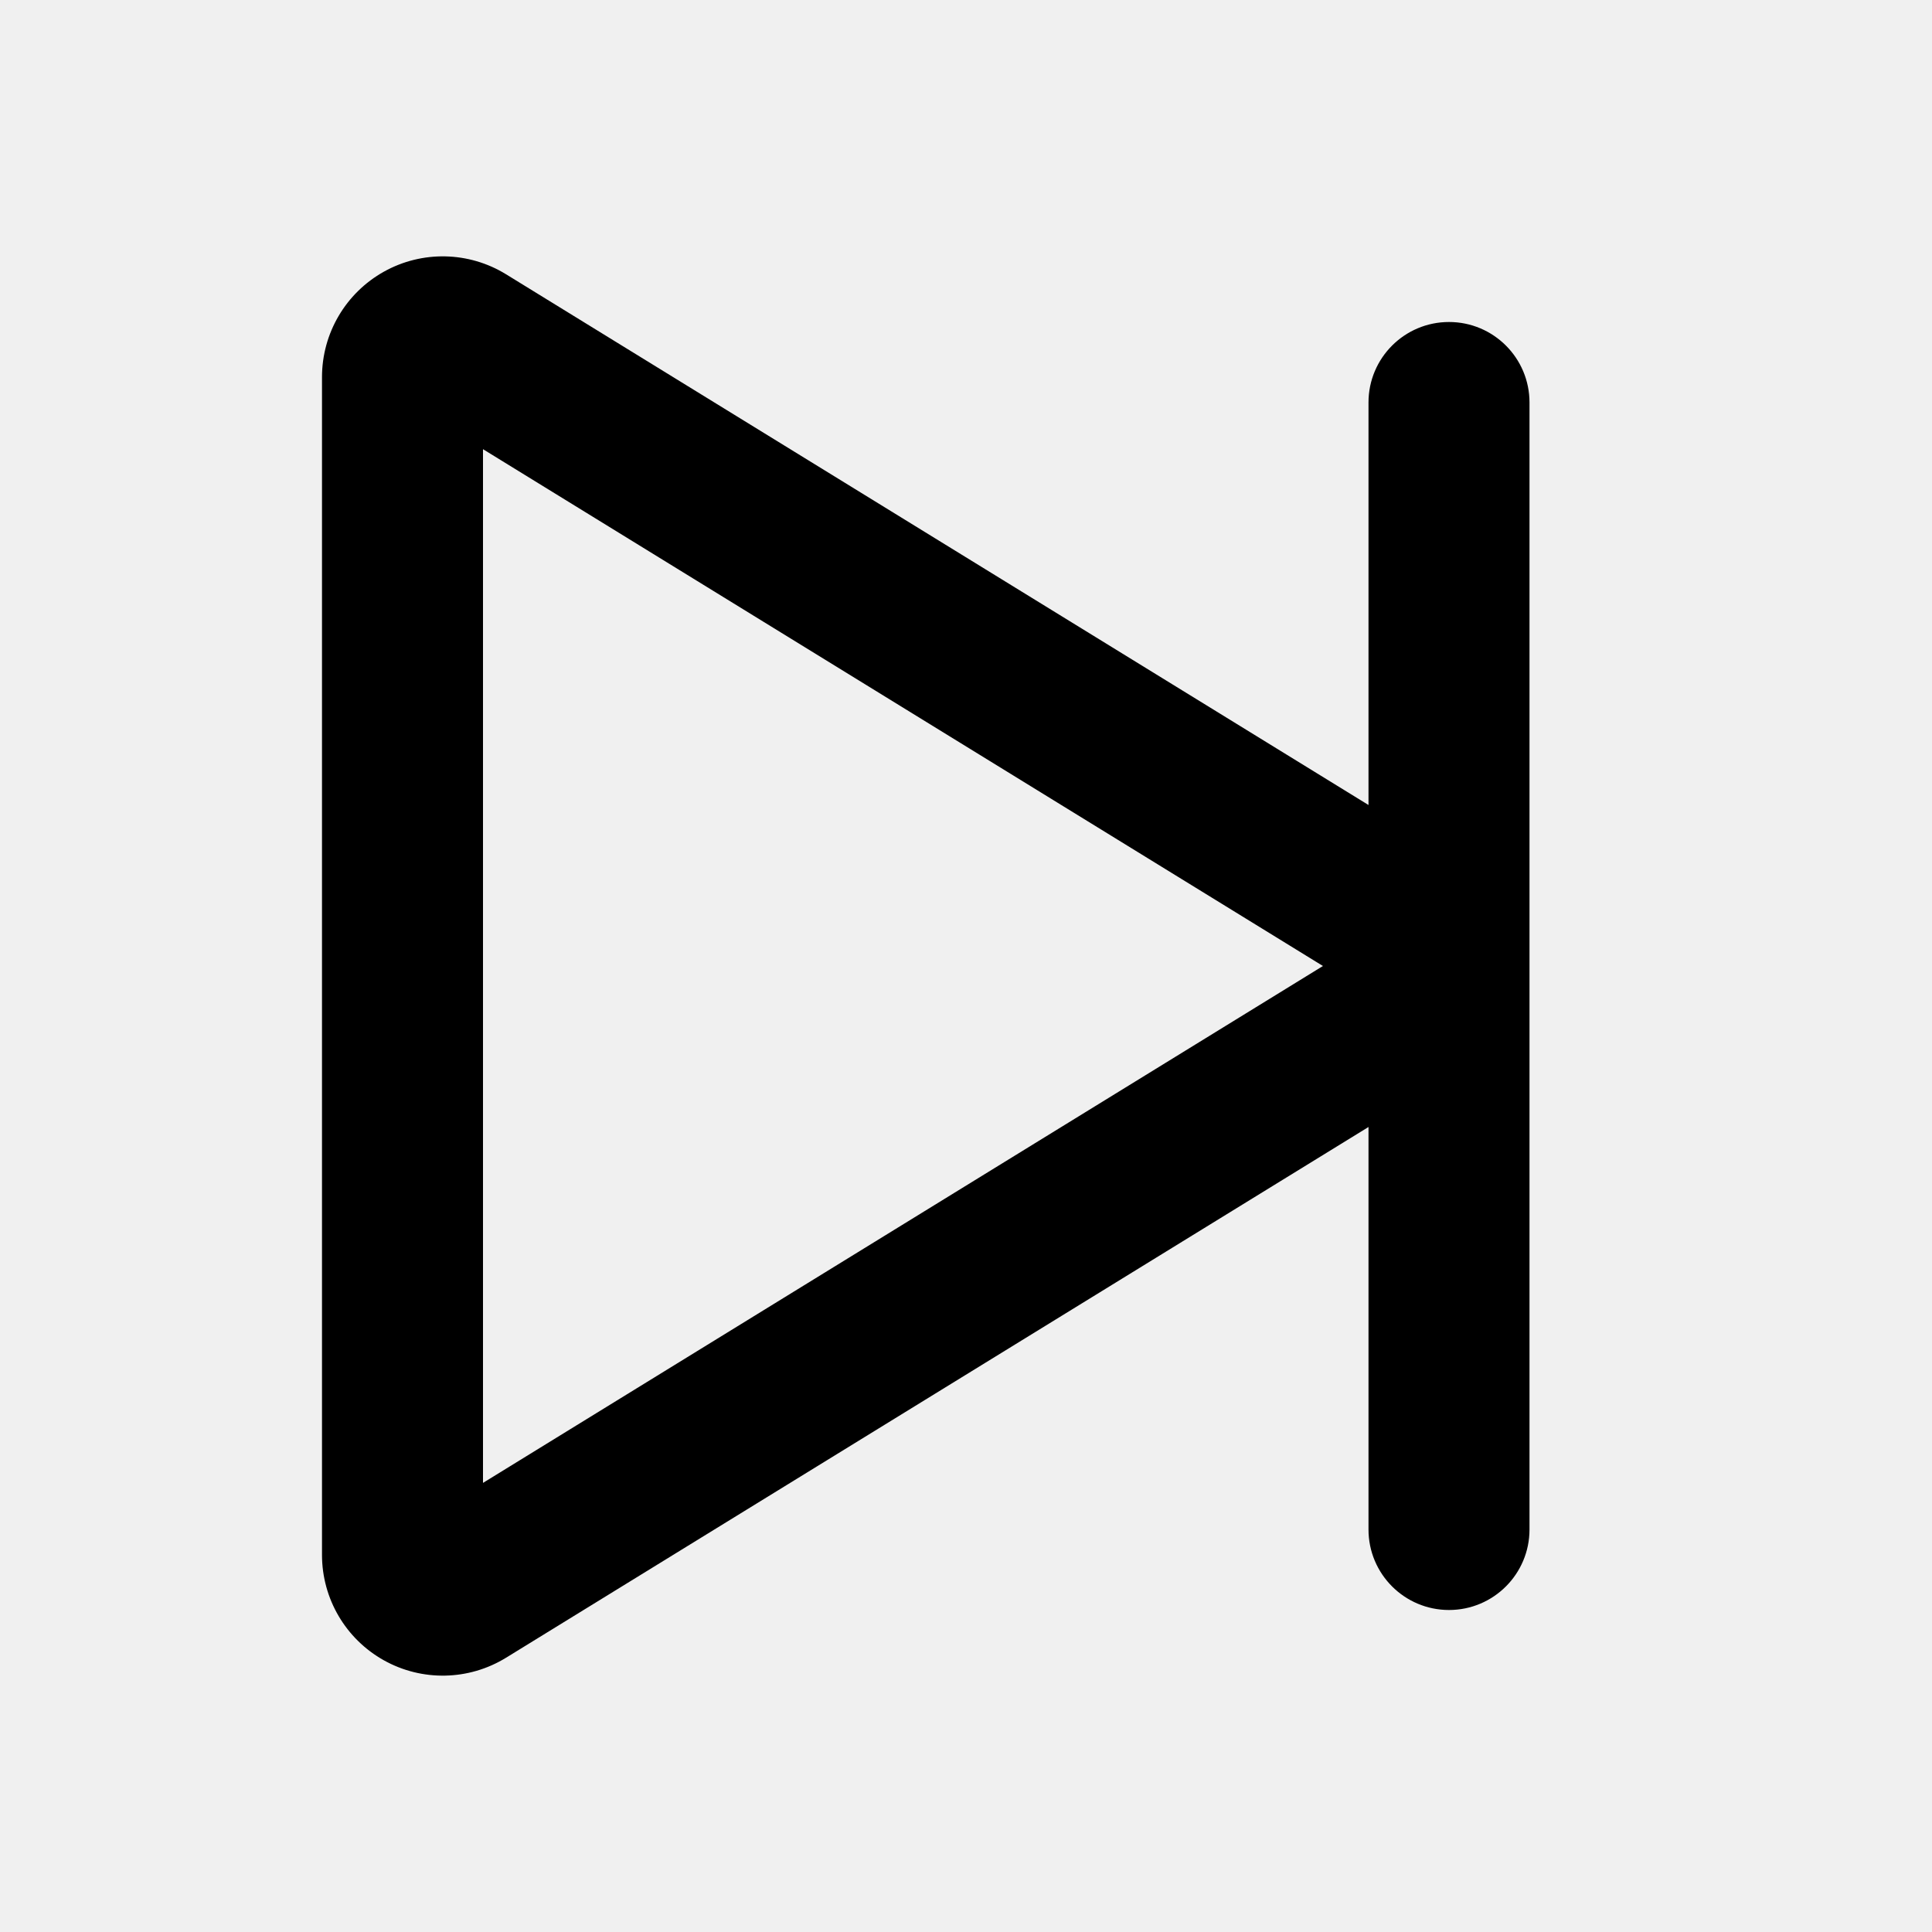
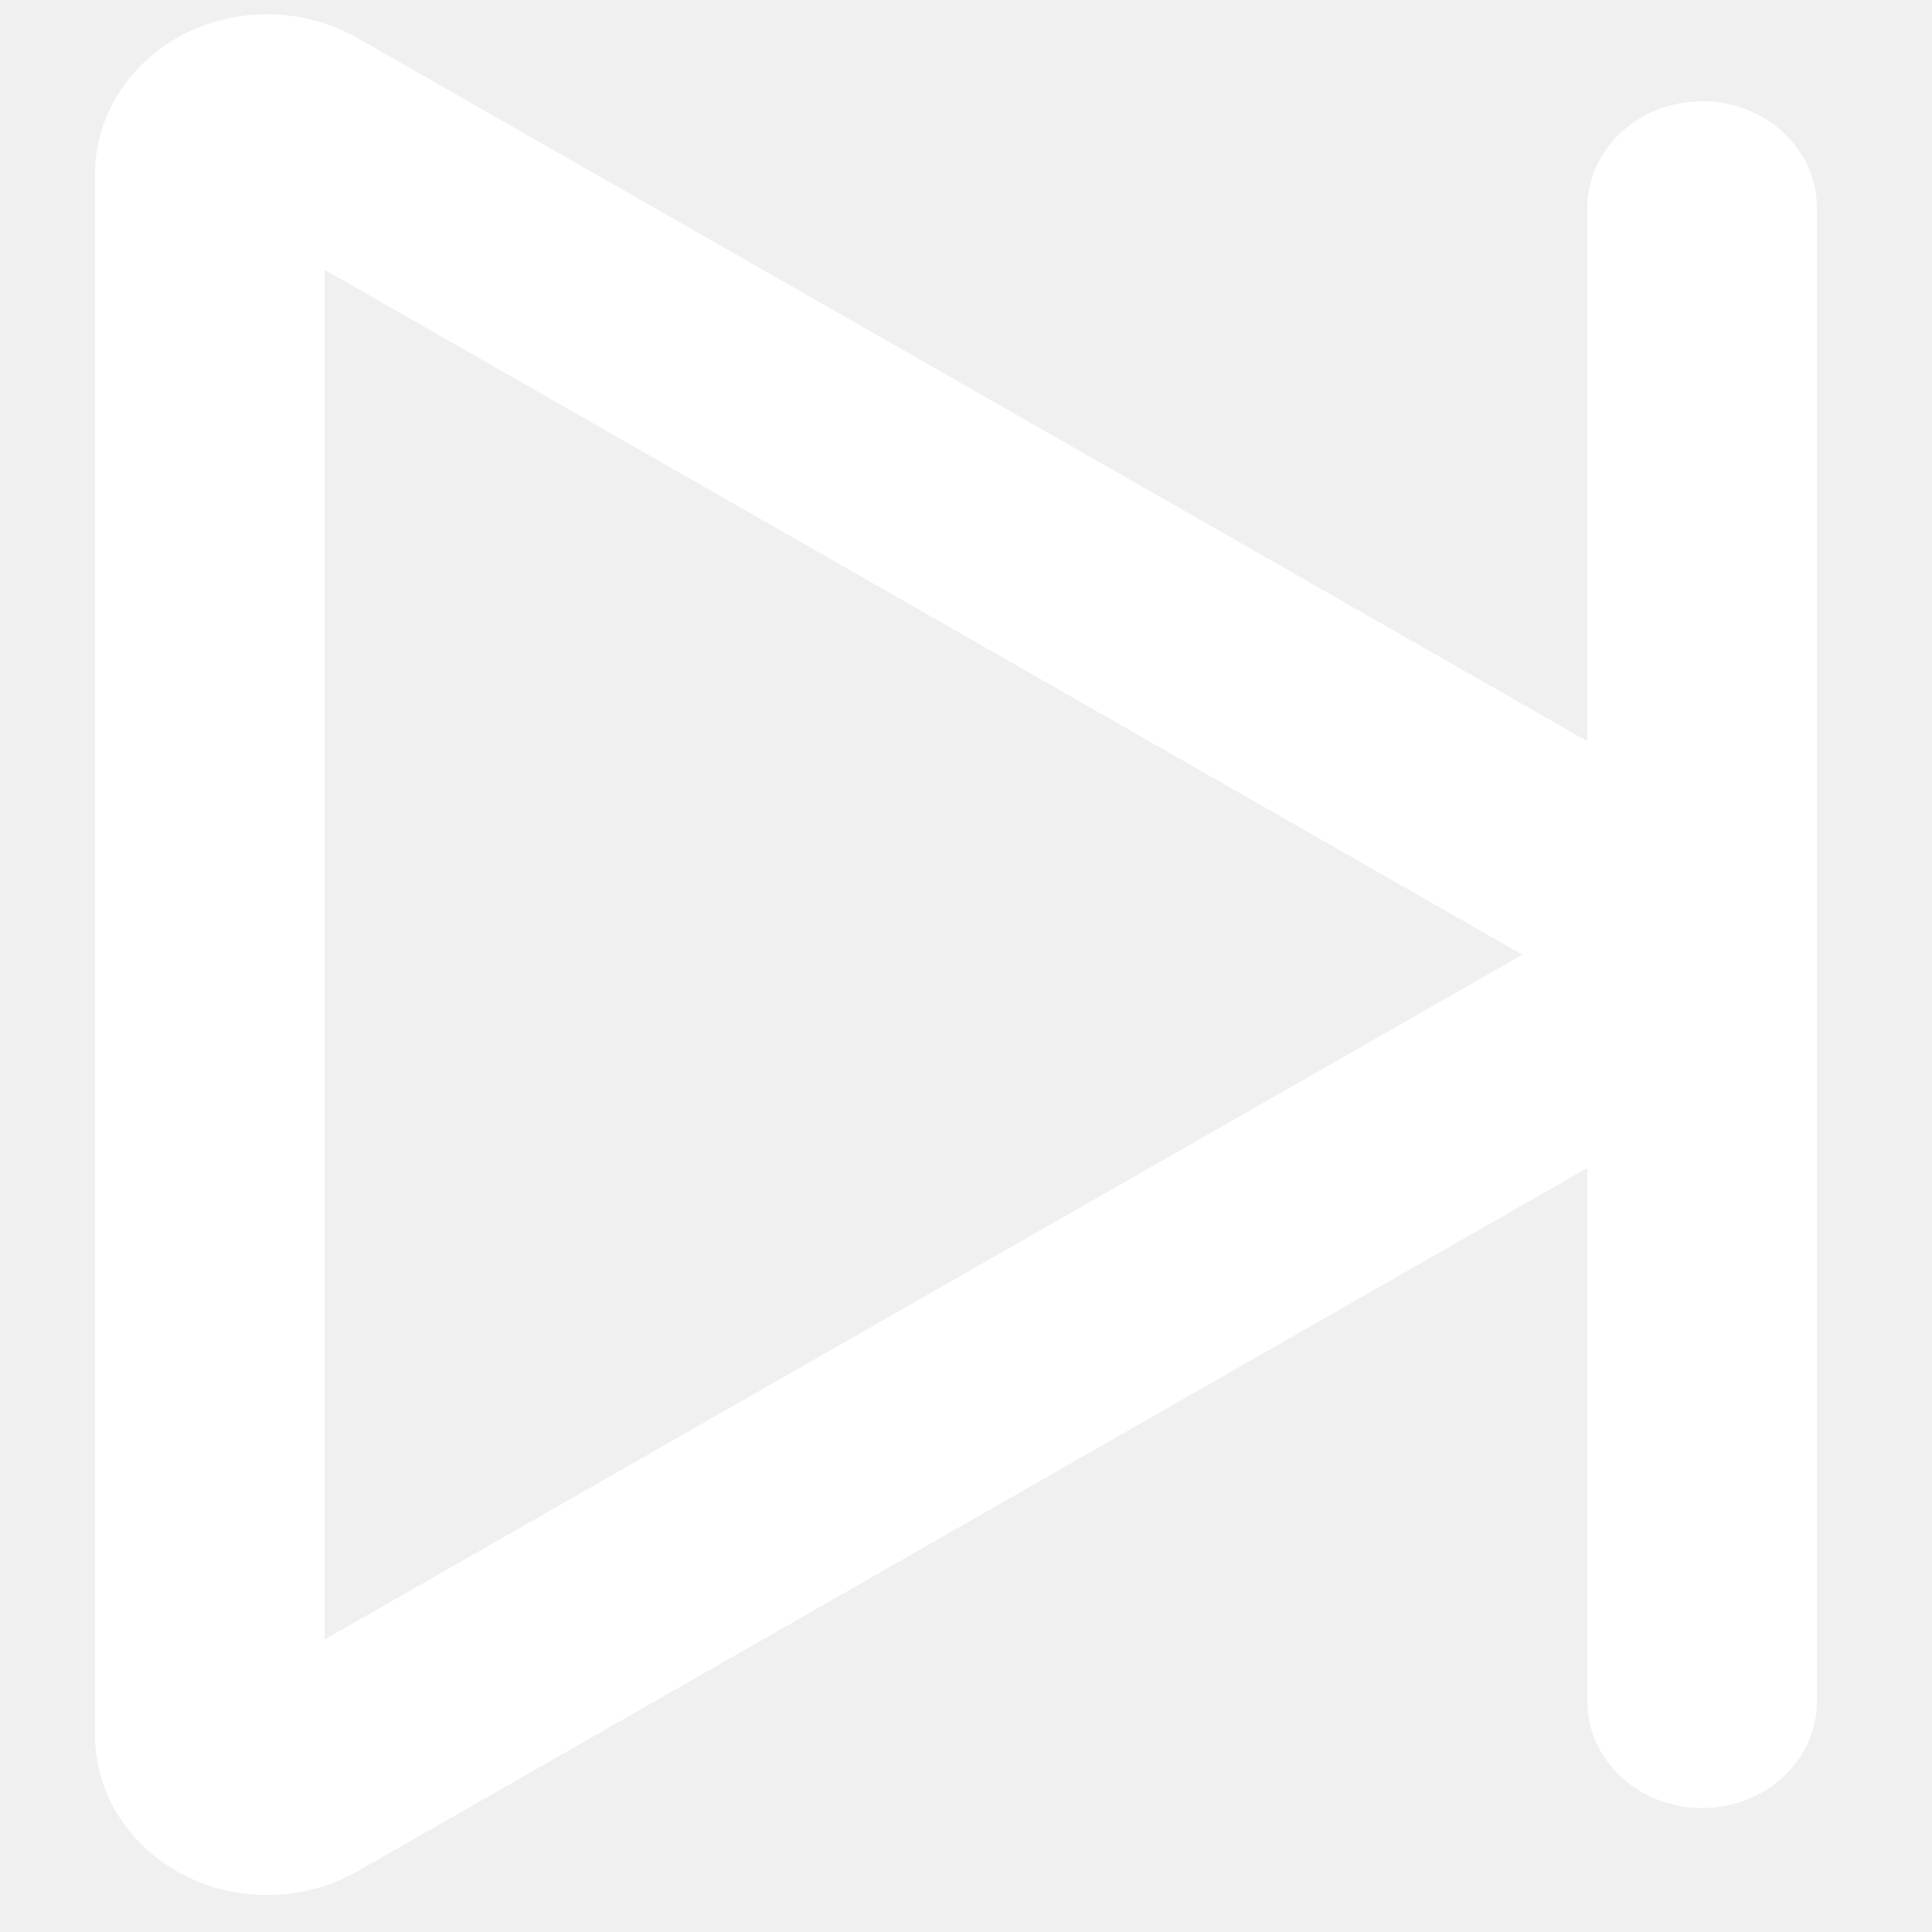
- <svg xmlns="http://www.w3.org/2000/svg" width="800px" height="800px" viewBox="0 0 24 24" fill="none">
-   <path fill-rule="evenodd" clip-rule="evenodd" d="M4 4.684a1.5 1.5 0 0 1 2.286-1.277L17 10V5a1 1 0 1 1 2 0v14a1 1 0 1 1-2 0v-5L6.286 20.593A1.5 1.5 0 0 1 4 19.316V4.684zm2 13.737L16.434 12 6 5.58v12.84z" fill="#000000" />
+ <svg xmlns="http://www.w3.org/2000/svg" width="24" height="24">
+   <g>
+     <rect fill="none" id="canvas_background" height="602" width="802" y="-1" x="-1" />
+   </g>
+   <g>
+     <path stroke="null" stroke-width="0" id="svg_1" fill="#ffffff" d="m1.18,2.164a2.139,1.988 0 0 1 3.26,-1.692l15.279,8.737l0,-6.626a1.426,1.325 0 1 1 2.852,0l0,18.552a1.426,1.325 0 1 1 -2.852,0l0,-6.626l-15.279,8.737a2.139,1.988 0 0 1 -3.26,-1.692l0,-19.39zm2.852,18.204l14.88,-8.509l-14.88,-8.508l0,17.015l0,0.001z" clip-rule="evenodd" fill-rule="evenodd" />
+   </g>
</svg>
